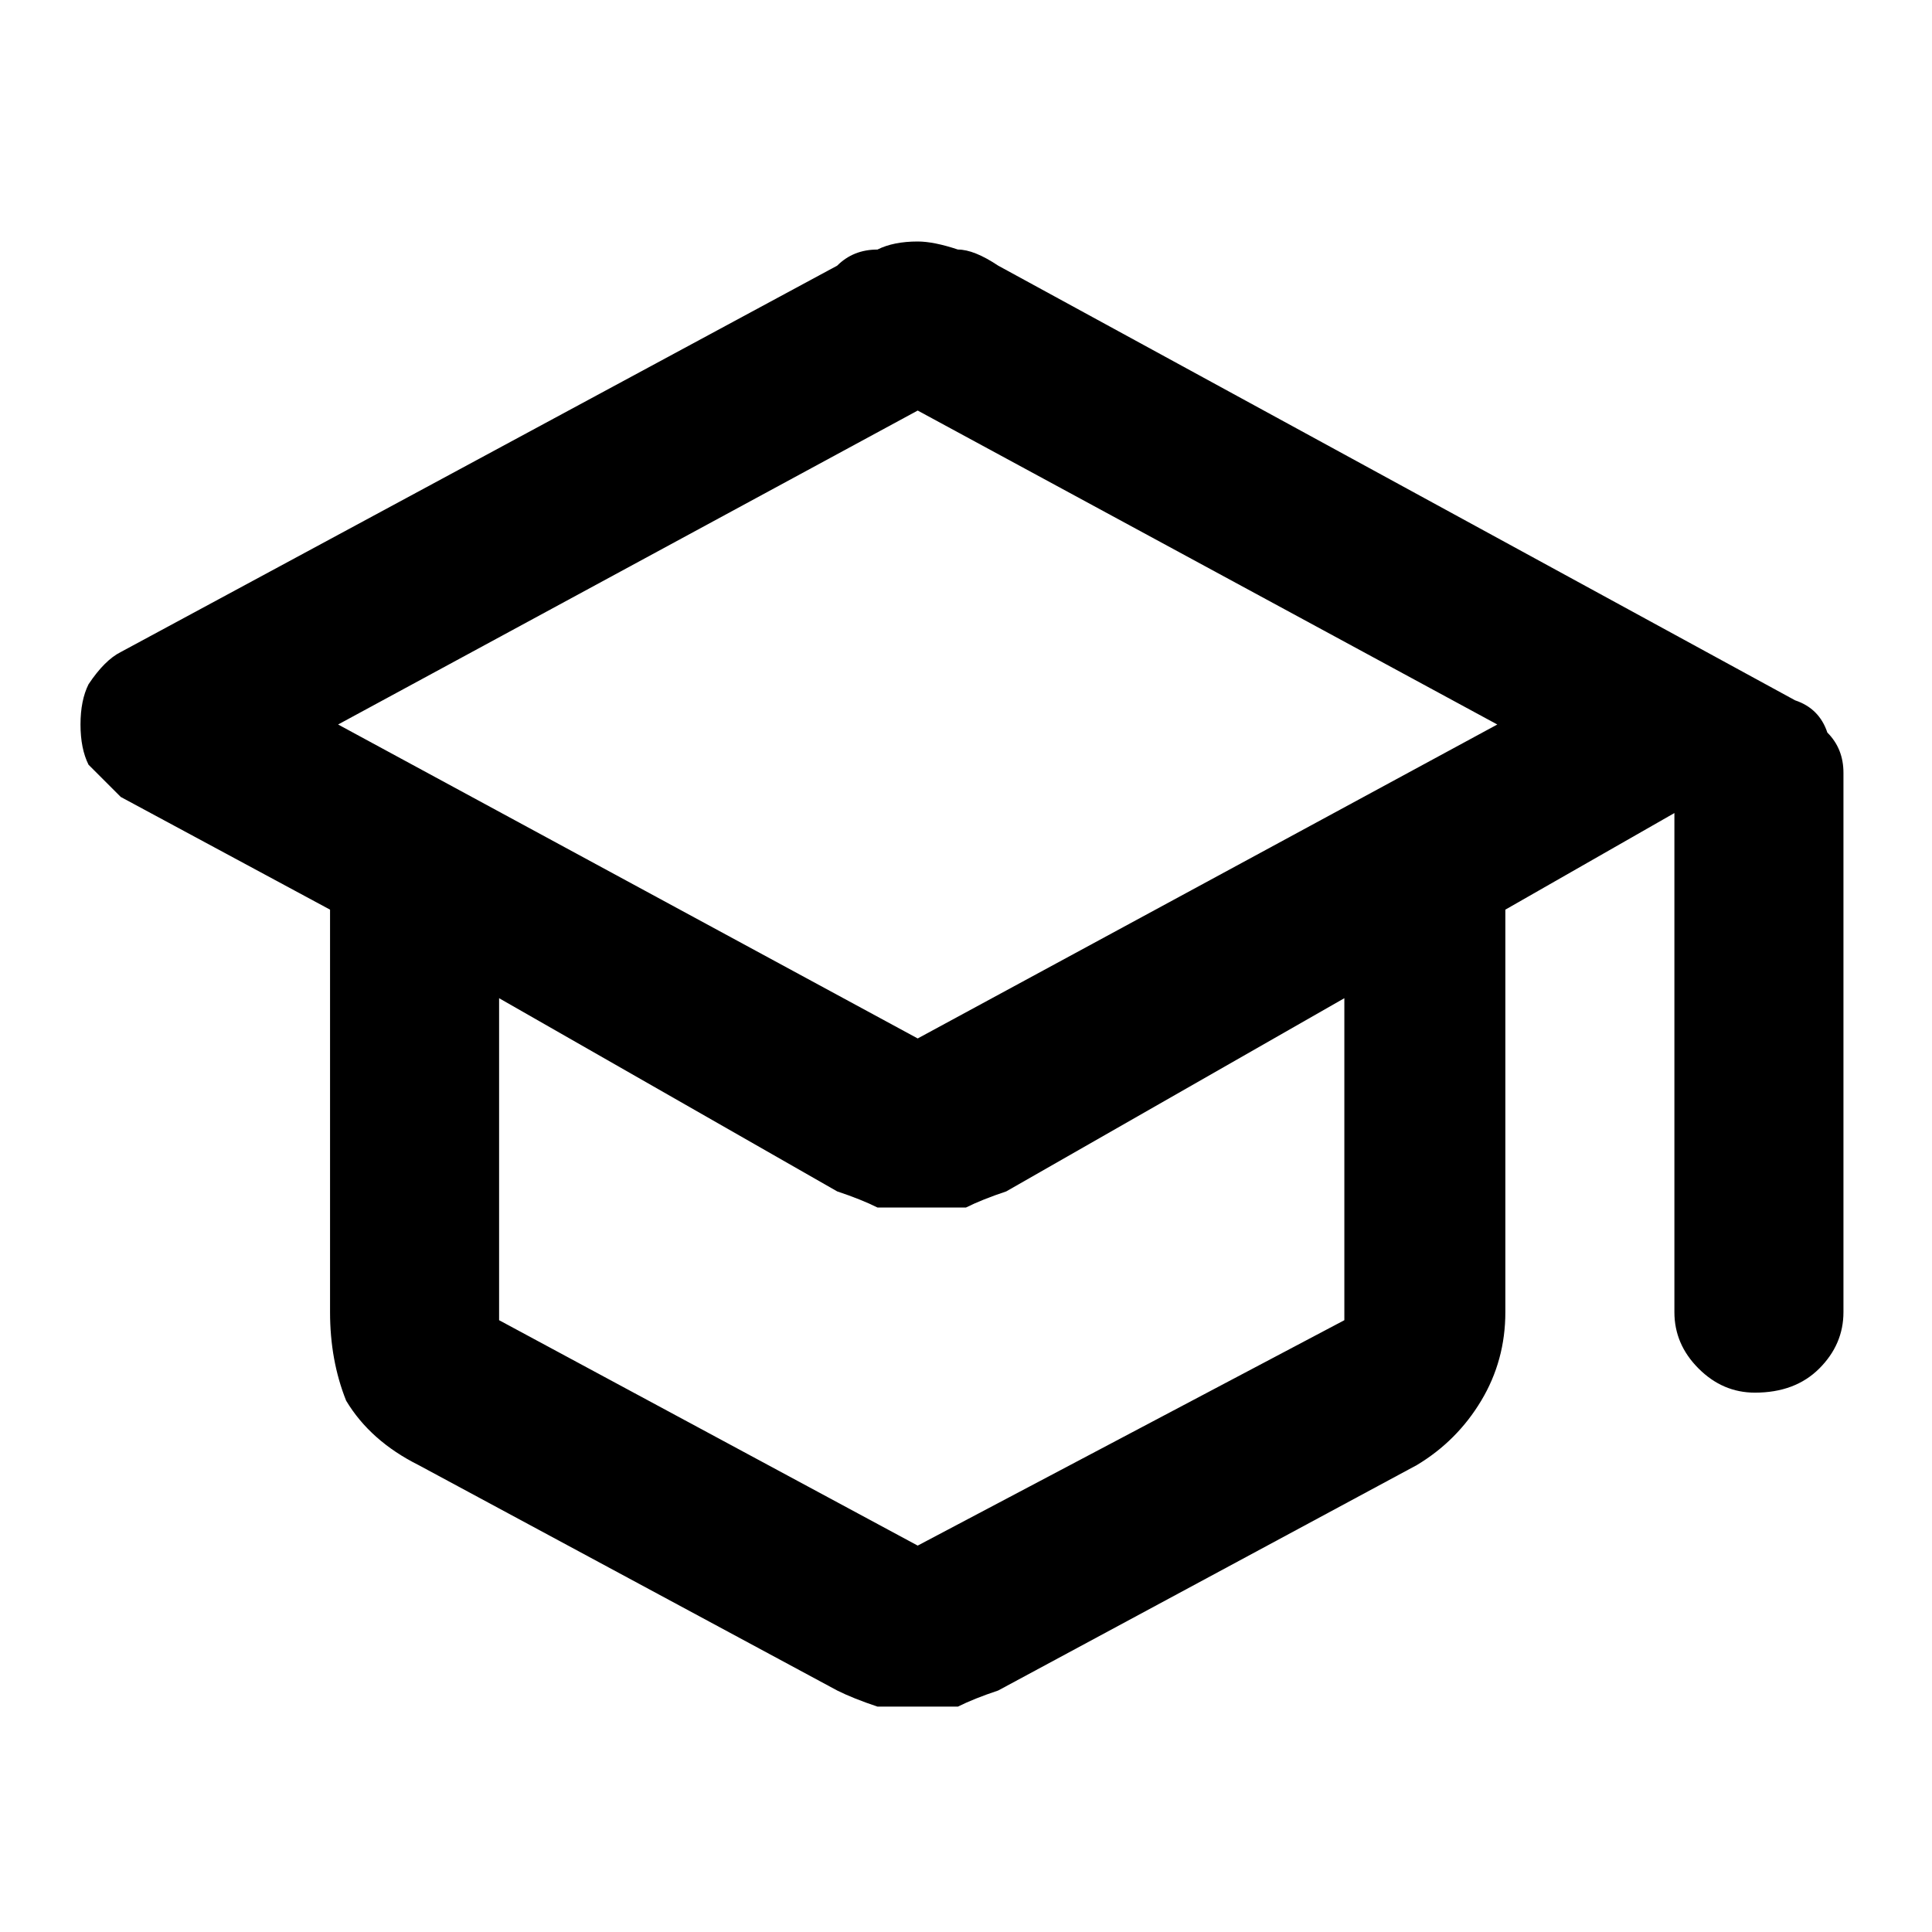
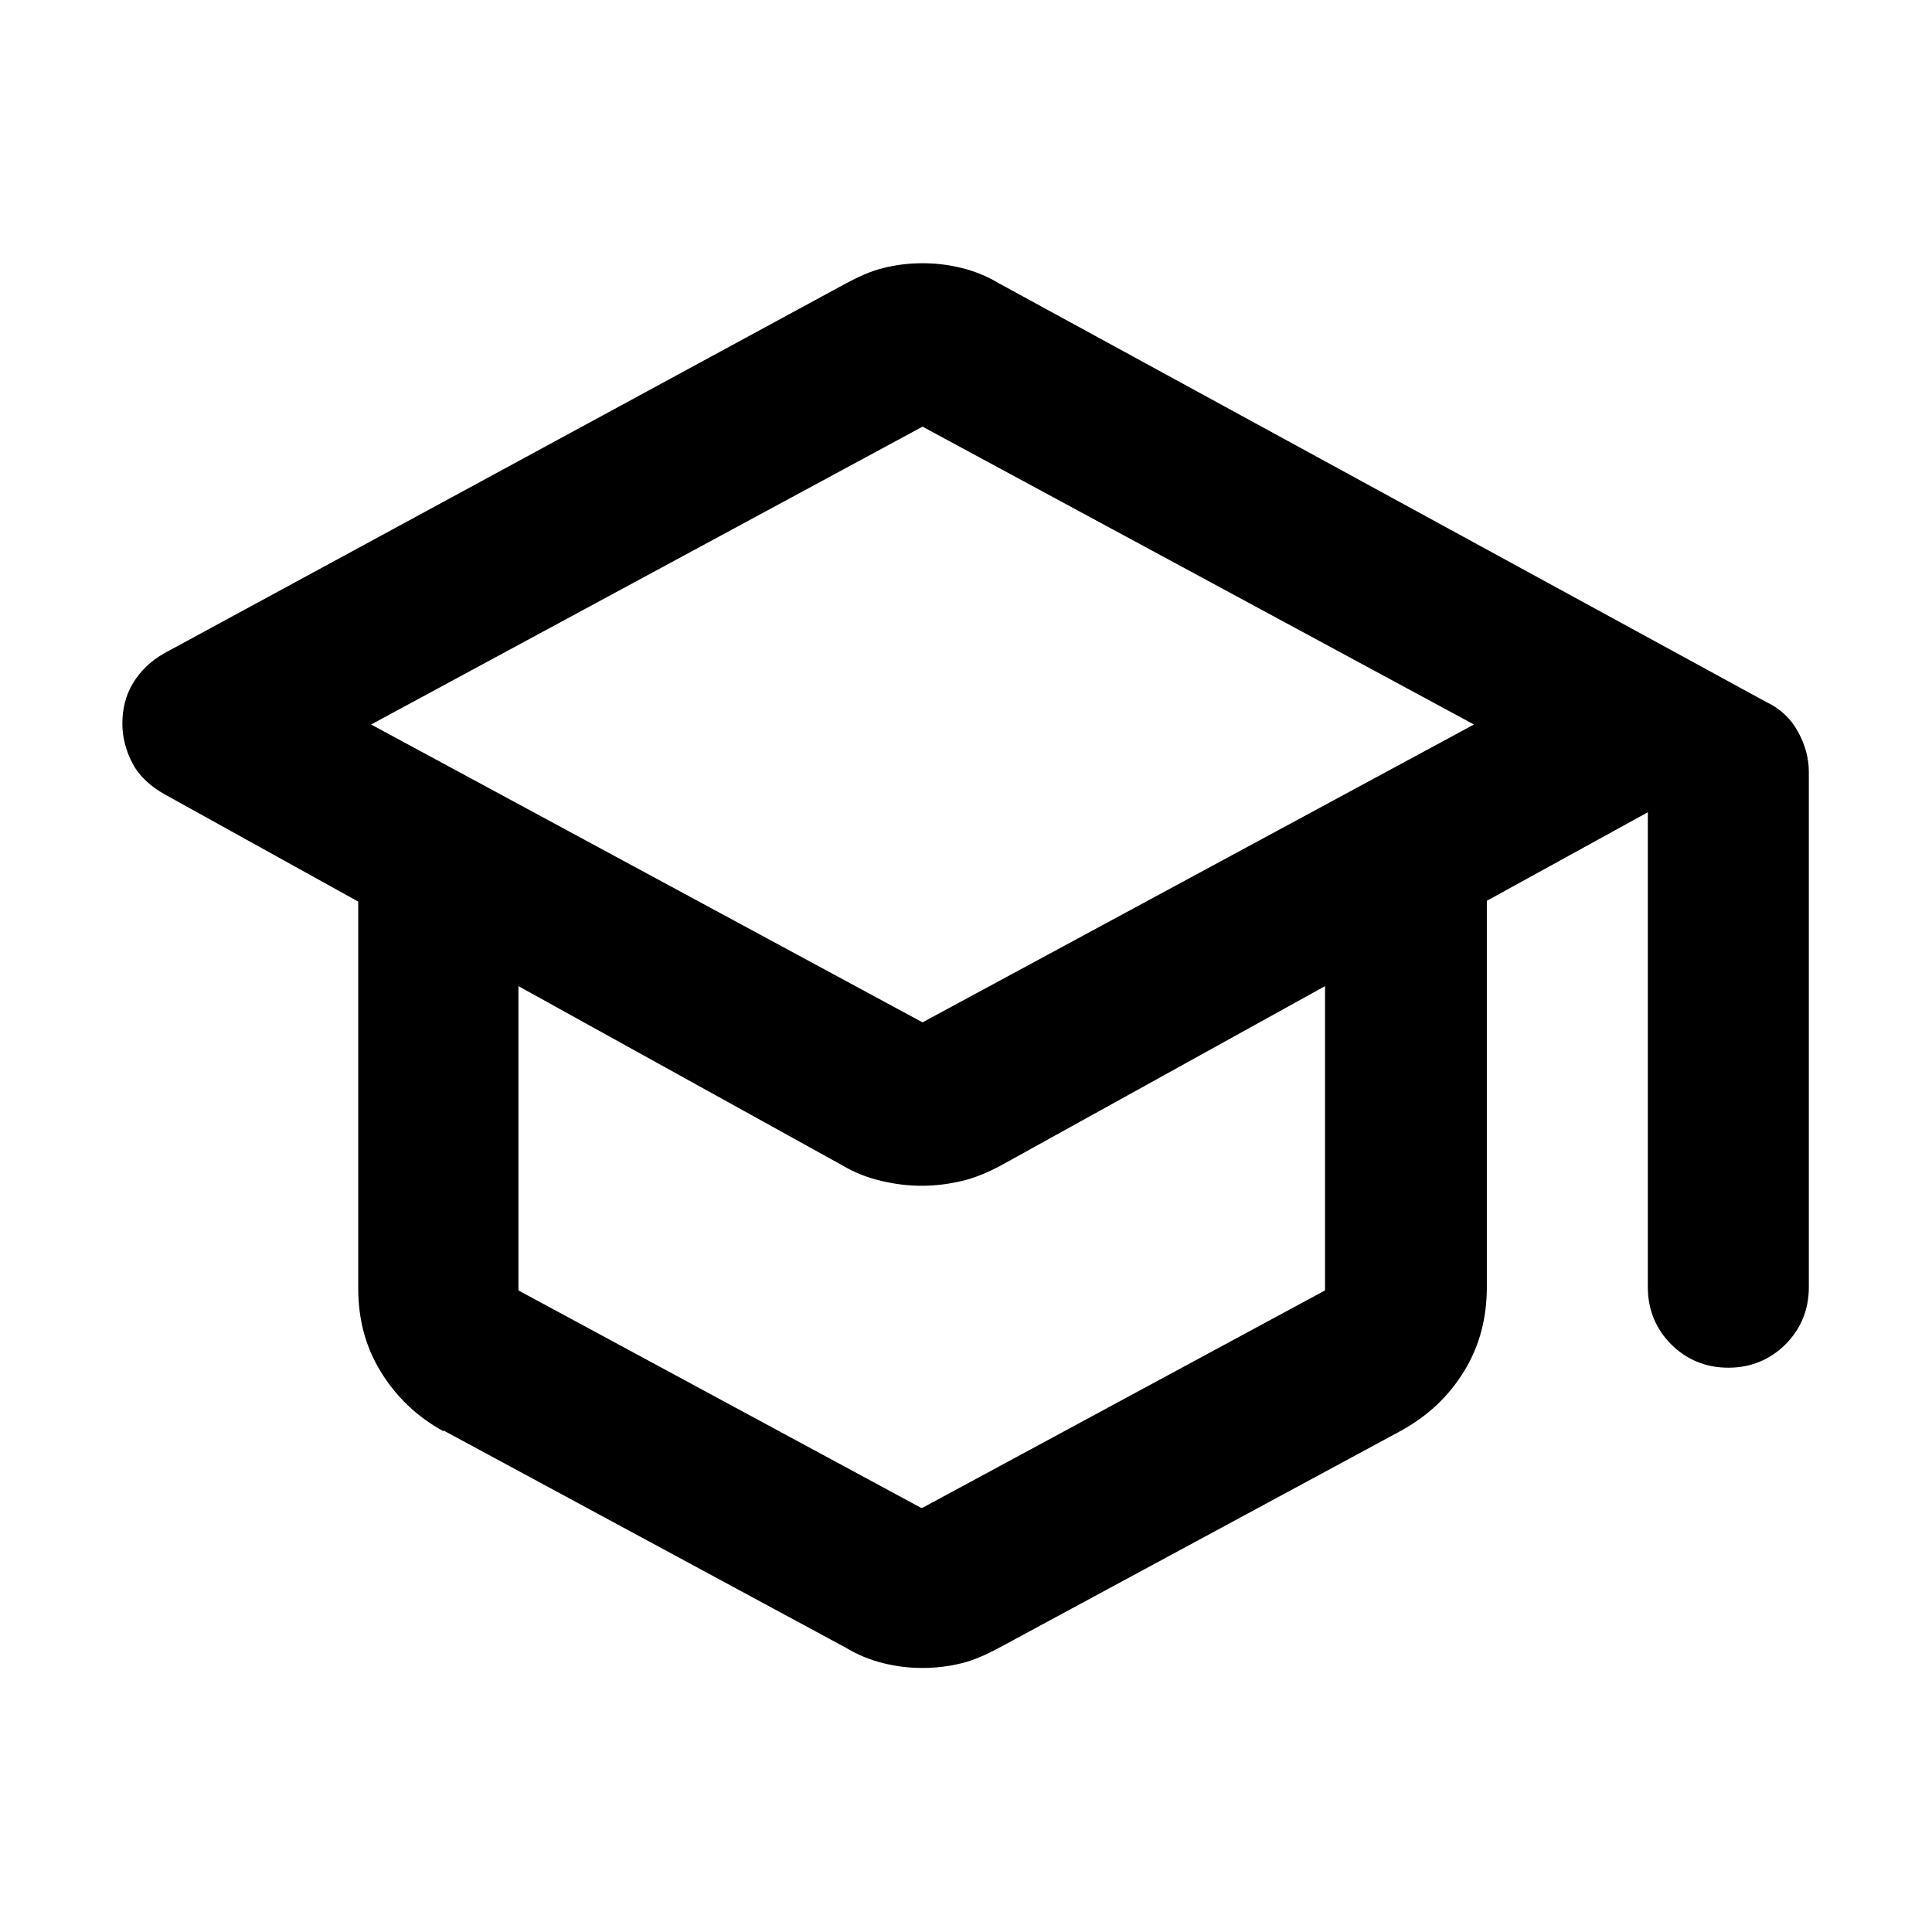
- <svg xmlns="http://www.w3.org/2000/svg" version="1.2" viewBox="0 0 24 24">
-   <path d="m5.2 18.2q-0.6-0.3-0.9-0.8-0.2-0.5-0.2-1.1v-5l-2.6-1.4q-0.2-0.2-0.4-0.4-0.1-0.2-0.1-0.5 0-0.3 0.1-0.5 0.2-0.3 0.4-0.4l8.9-4.8q0.2-0.2 0.5-0.2 0.2-0.1 0.5-0.1 0.2 0 0.5 0.1 0.2 0 0.5 0.2l9.9 5.4q0.3 0.1 0.4 0.4 0.2 0.2 0.2 0.5v6.7q0 0.4-0.3 0.7-0.3 0.3-0.8 0.3-0.4 0-0.7-0.3-0.3-0.3-0.3-0.7v-6.2l-2.1 1.2v5q0 0.6-0.3 1.1-0.3 0.5-0.8 0.8l-5.2 2.8q-0.3 0.1-0.5 0.2-0.3 0-0.5 0-0.3 0-0.5 0-0.3-0.1-0.5-0.2zm6.2-5.3l7.2-3.9-7.2-3.9-7.2 3.9zm0 6.3l5.3-2.8v-4l-4.2 2.4q-0.3 0.1-0.5 0.2-0.3 0-0.6 0-0.2 0-0.5 0-0.2-0.1-0.5-0.2l-4.2-2.4v4z" />
+ <svg xmlns="http://www.w3.org/2000/svg" viewBox="0 0 24 24">
+   <path d="M5.51,17.78c-.33-.18-.59-.43-.78-.74s-.28-.65-.28-1.04v-4.8l-2.4-1.33c-.18-.1-.32-.23-.4-.38s-.13-.32-.13-.5.04-.35.13-.5.22-.28.4-.38L10.51,3.52c.15-.08.3-.15.46-.19s.32-.06.49-.06.33.02.49.06.31.1.46.19l9.53,5.2c.17.08.3.2.39.36s.14.33.14.51v6.4c0,.28-.1.52-.29.71s-.43.29-.71.29-.52-.1-.71-.29-.29-.43-.29-.71v-5.9l-2,1.1v4.8c0,.38-.09.73-.28,1.04s-.44.55-.78.74l-5,2.7c-.15.08-.3.15-.46.19s-.32.06-.49.06-.33-.02-.49-.06-.31-.1-.46-.19l-5-2.7ZM11.46,12.7l6.85-3.7-6.85-3.7-6.85,3.7,6.85,3.7ZM11.46,18.73l5-2.7v-3.78l-4.03,2.23c-.15.08-.31.15-.48.19s-.33.06-.5.06-.33-.02-.5-.06-.33-.1-.48-.19l-4.03-2.23v3.78l5,2.7Z" />
</svg>
